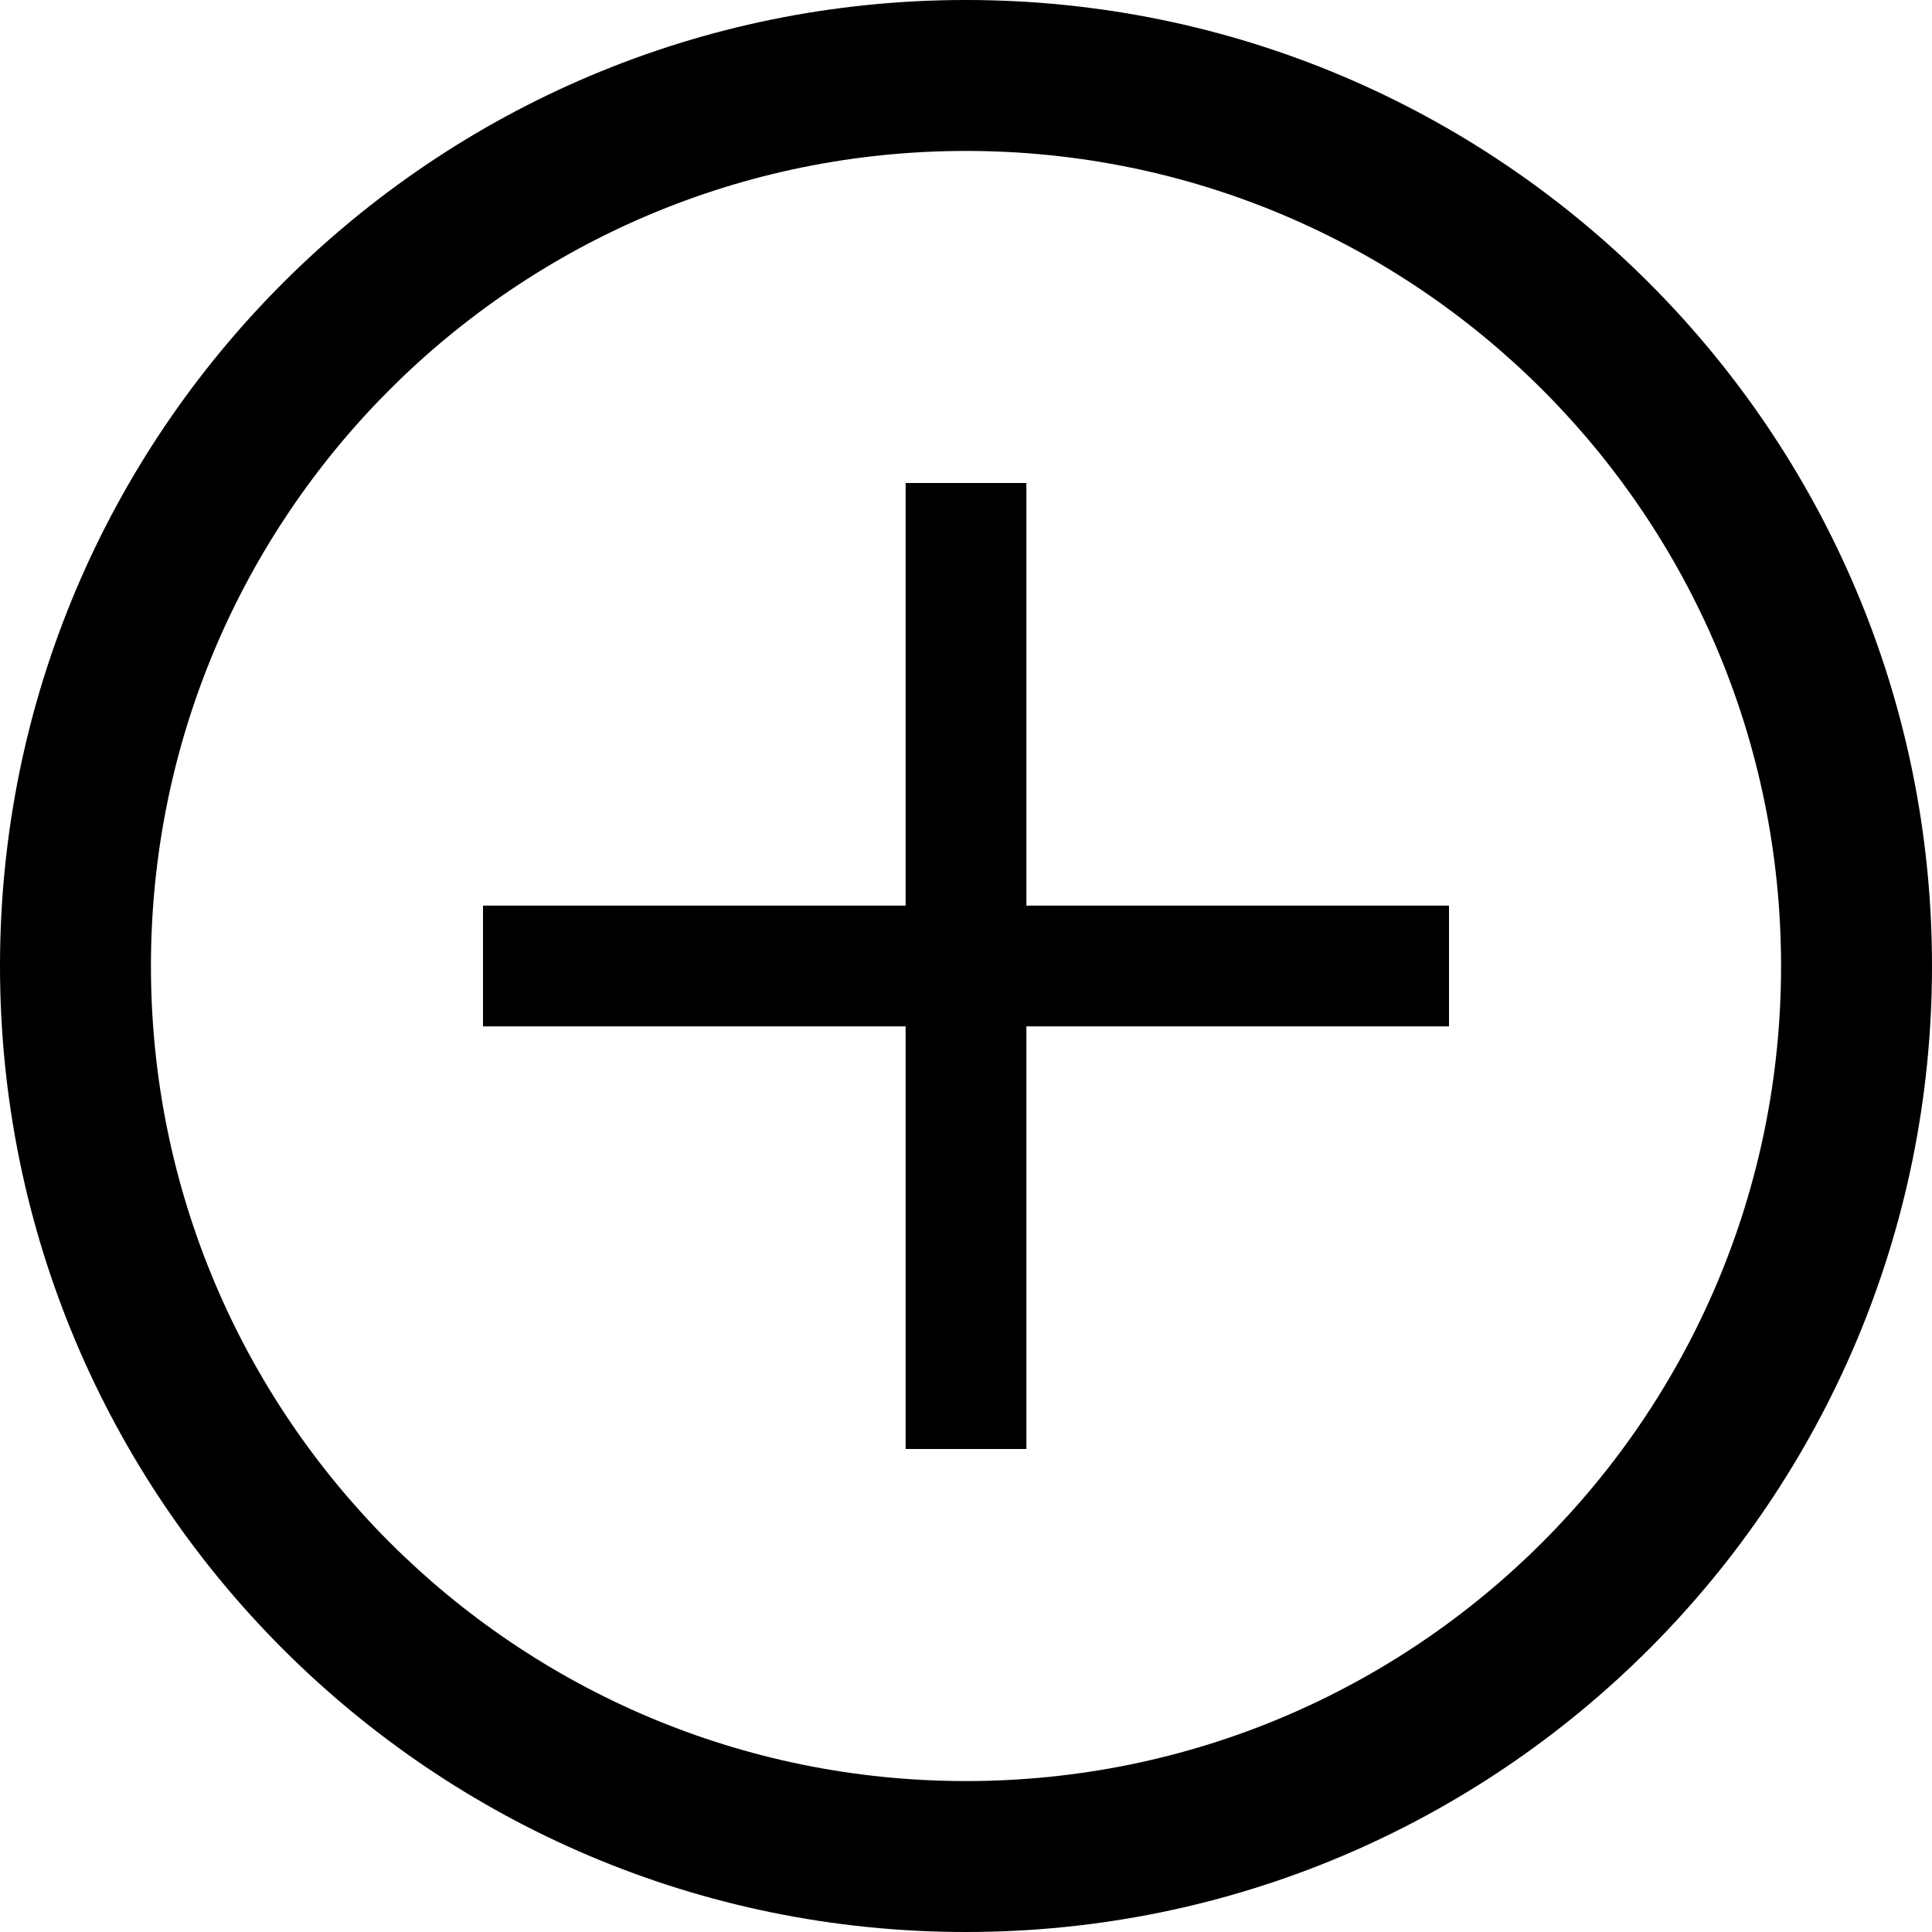
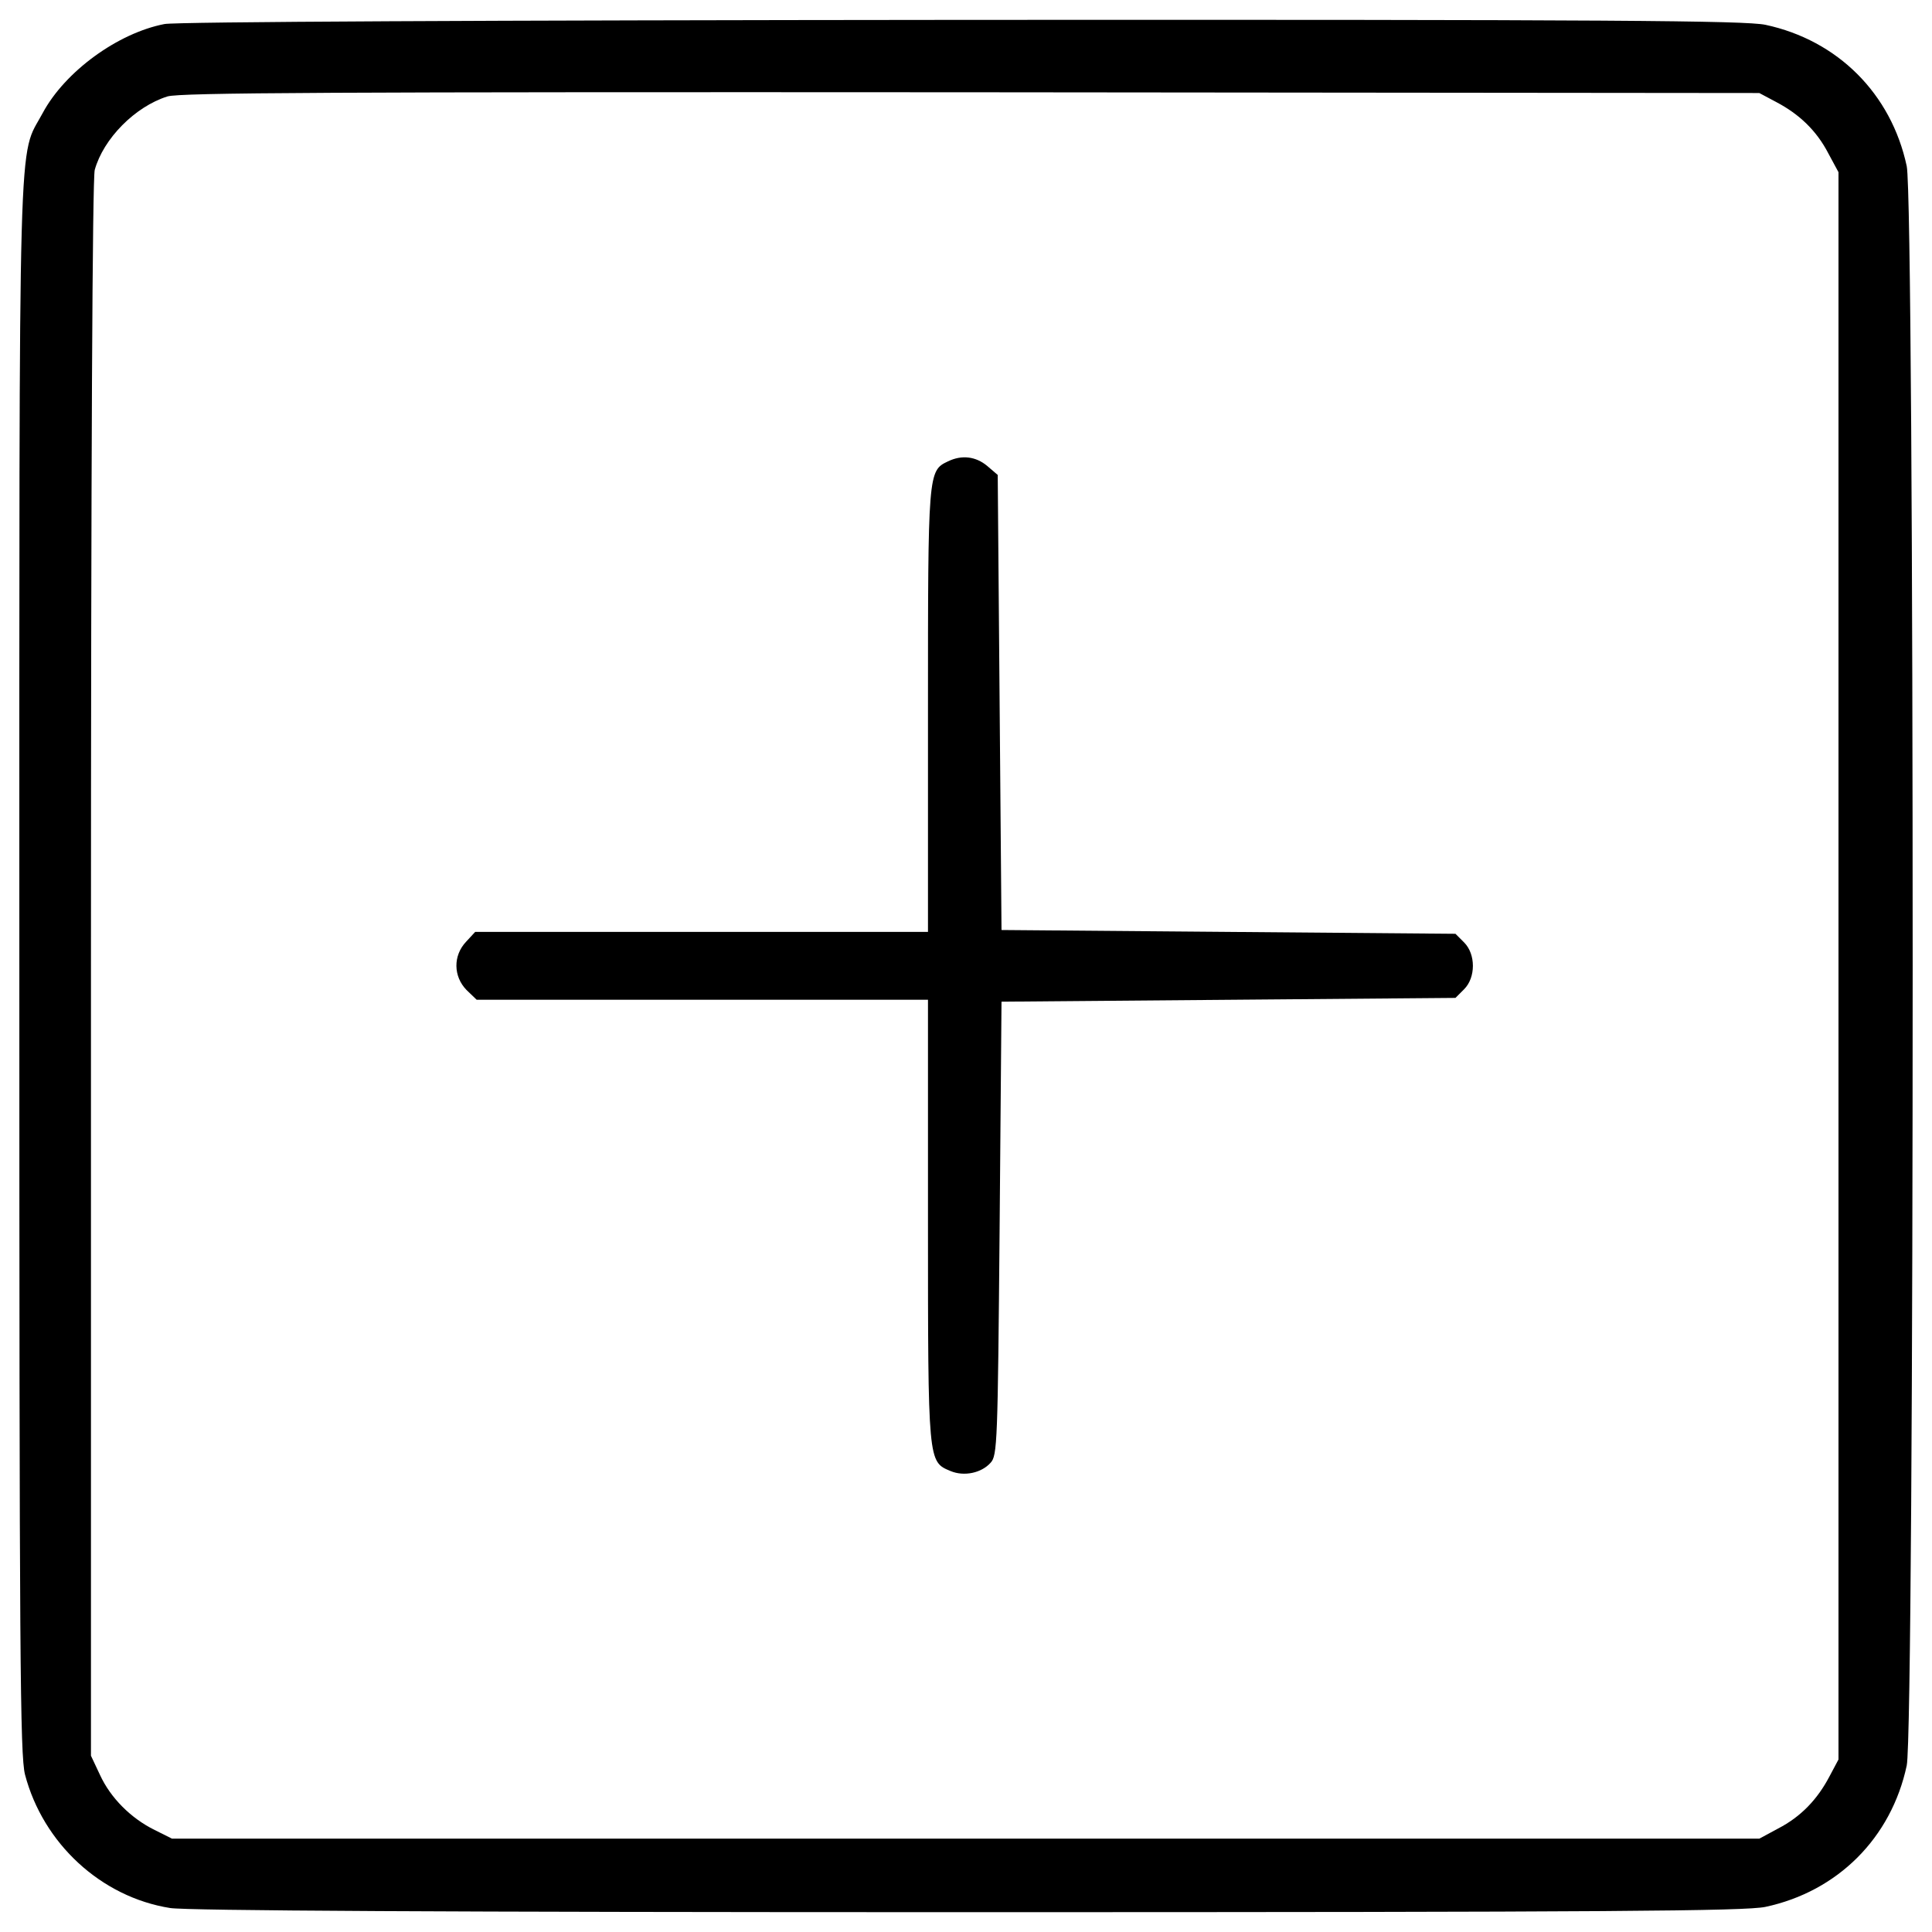
- <svg xmlns="http://www.w3.org/2000/svg" version="1.1" id="Capa_1" x="0px" y="0px" width="512px" height="512px" viewBox="0 0 512 512" style="enable-background:new 0 0 512 512;" xml:space="preserve">
+ <svg xmlns="http://www.w3.org/2000/svg" version="1.1" x="0px" y="0px" viewBox="0 0 1000 1000" enable-background="new 0 0 1000 1000" xml:space="preserve">
  <g>
-     <g>
-       <polygon points="272,128 240,128 240,240 128,240 128,272 240,272 240,384 272,384 272,272 384,272 384,240 272,240   " />
-       <path d="M256,0C114.609,0,0,114.609,0,256c0,141.391,114.609,256,256,256c141.391,0,256-114.609,256-256    C512,114.609,397.391,0,256,0z M256,472c-119.297,0-216-96.703-216-216S136.703,40,256,40s216,96.703,216,216S375.297,472,256,472    z" />
+     <g transform="translate(0,502) scale(0.1,-0.1)">
+       <path d="M851.4,4895.6c-242-46.8-515.2-245.9-630.3-460.5c-128.8-242-121,70.2-121-4414.3c0-3592.7,3.9-4084.5,29.3-4185.9c93.7-357.1,394.2-634.2,751.3-690.8c85.9-13.6,1422.6-21.5,4127.4-21.5c3358.5,0,4022,5.8,4129.3,27.3c374.7,80,651.8,357.1,731.8,731.8c41,193.2,41,8085,0,8278.2c-80,374.7-357.1,651.8-731.8,731.8c-107.3,21.5-768.9,27.3-4158.6,25.4C2518,4915.1,911.9,4907.3,851.4,4895.6z M9194,4491.7c119-62.5,208.8-148.3,269.3-265.4l52.7-97.6V20.8v-4107.9l-46.8-87.8c-62.4-119-148.3-208.8-265.4-269.3l-97.6-52.7H4998.3H890.4l-89.8,44.9c-122.9,60.5-228.3,165.9-283,284.9l-46.8,99.5V1.3c0,2663.8,7.8,4092.3,19.5,4139.1c44.9,162,208.8,327.9,376.6,380.5c66.4,19.5,829.4,23.4,4160.6,21.5l4078.6-3.9L9194,4491.7z" />
+       <path d="M4906.6,2631.9c-103.4-48.8-103.4-56.6-103.4-1291.9V196.4H3632.3H2459.4l-46.8-50.7c-68.3-72.2-66.3-179.5,2-249.8l52.7-50.7h1167h1168.9v-1143.6c0-1256.8,0-1247,117.1-1295.8c70.3-29.3,160-9.8,206.9,42.9c35.1,37.1,37.1,105.4,46.8,1213.8l9.8,1172.8l1174.8,9.8l1174.8,9.8l44.9,44.9c60.5,60.5,60.5,181.5,0,242l-44.9,44.9l-1174.8,9.8l-1174.8,9.8l-9.8,1176.7l-9.8,1178.7l-54.6,46.8C5051,2657.3,4978.8,2667,4906.6,2631.9z" />
    </g>
  </g>
-   <g>
- </g>
-   <g>
- </g>
-   <g>
- </g>
-   <g>
- </g>
-   <g>
- </g>
-   <g>
- </g>
-   <g>
- </g>
-   <g>
- </g>
-   <g>
- </g>
-   <g>
- </g>
-   <g>
- </g>
-   <g>
- </g>
-   <g>
- </g>
-   <g>
- </g>
-   <g>
- </g>
</svg>
